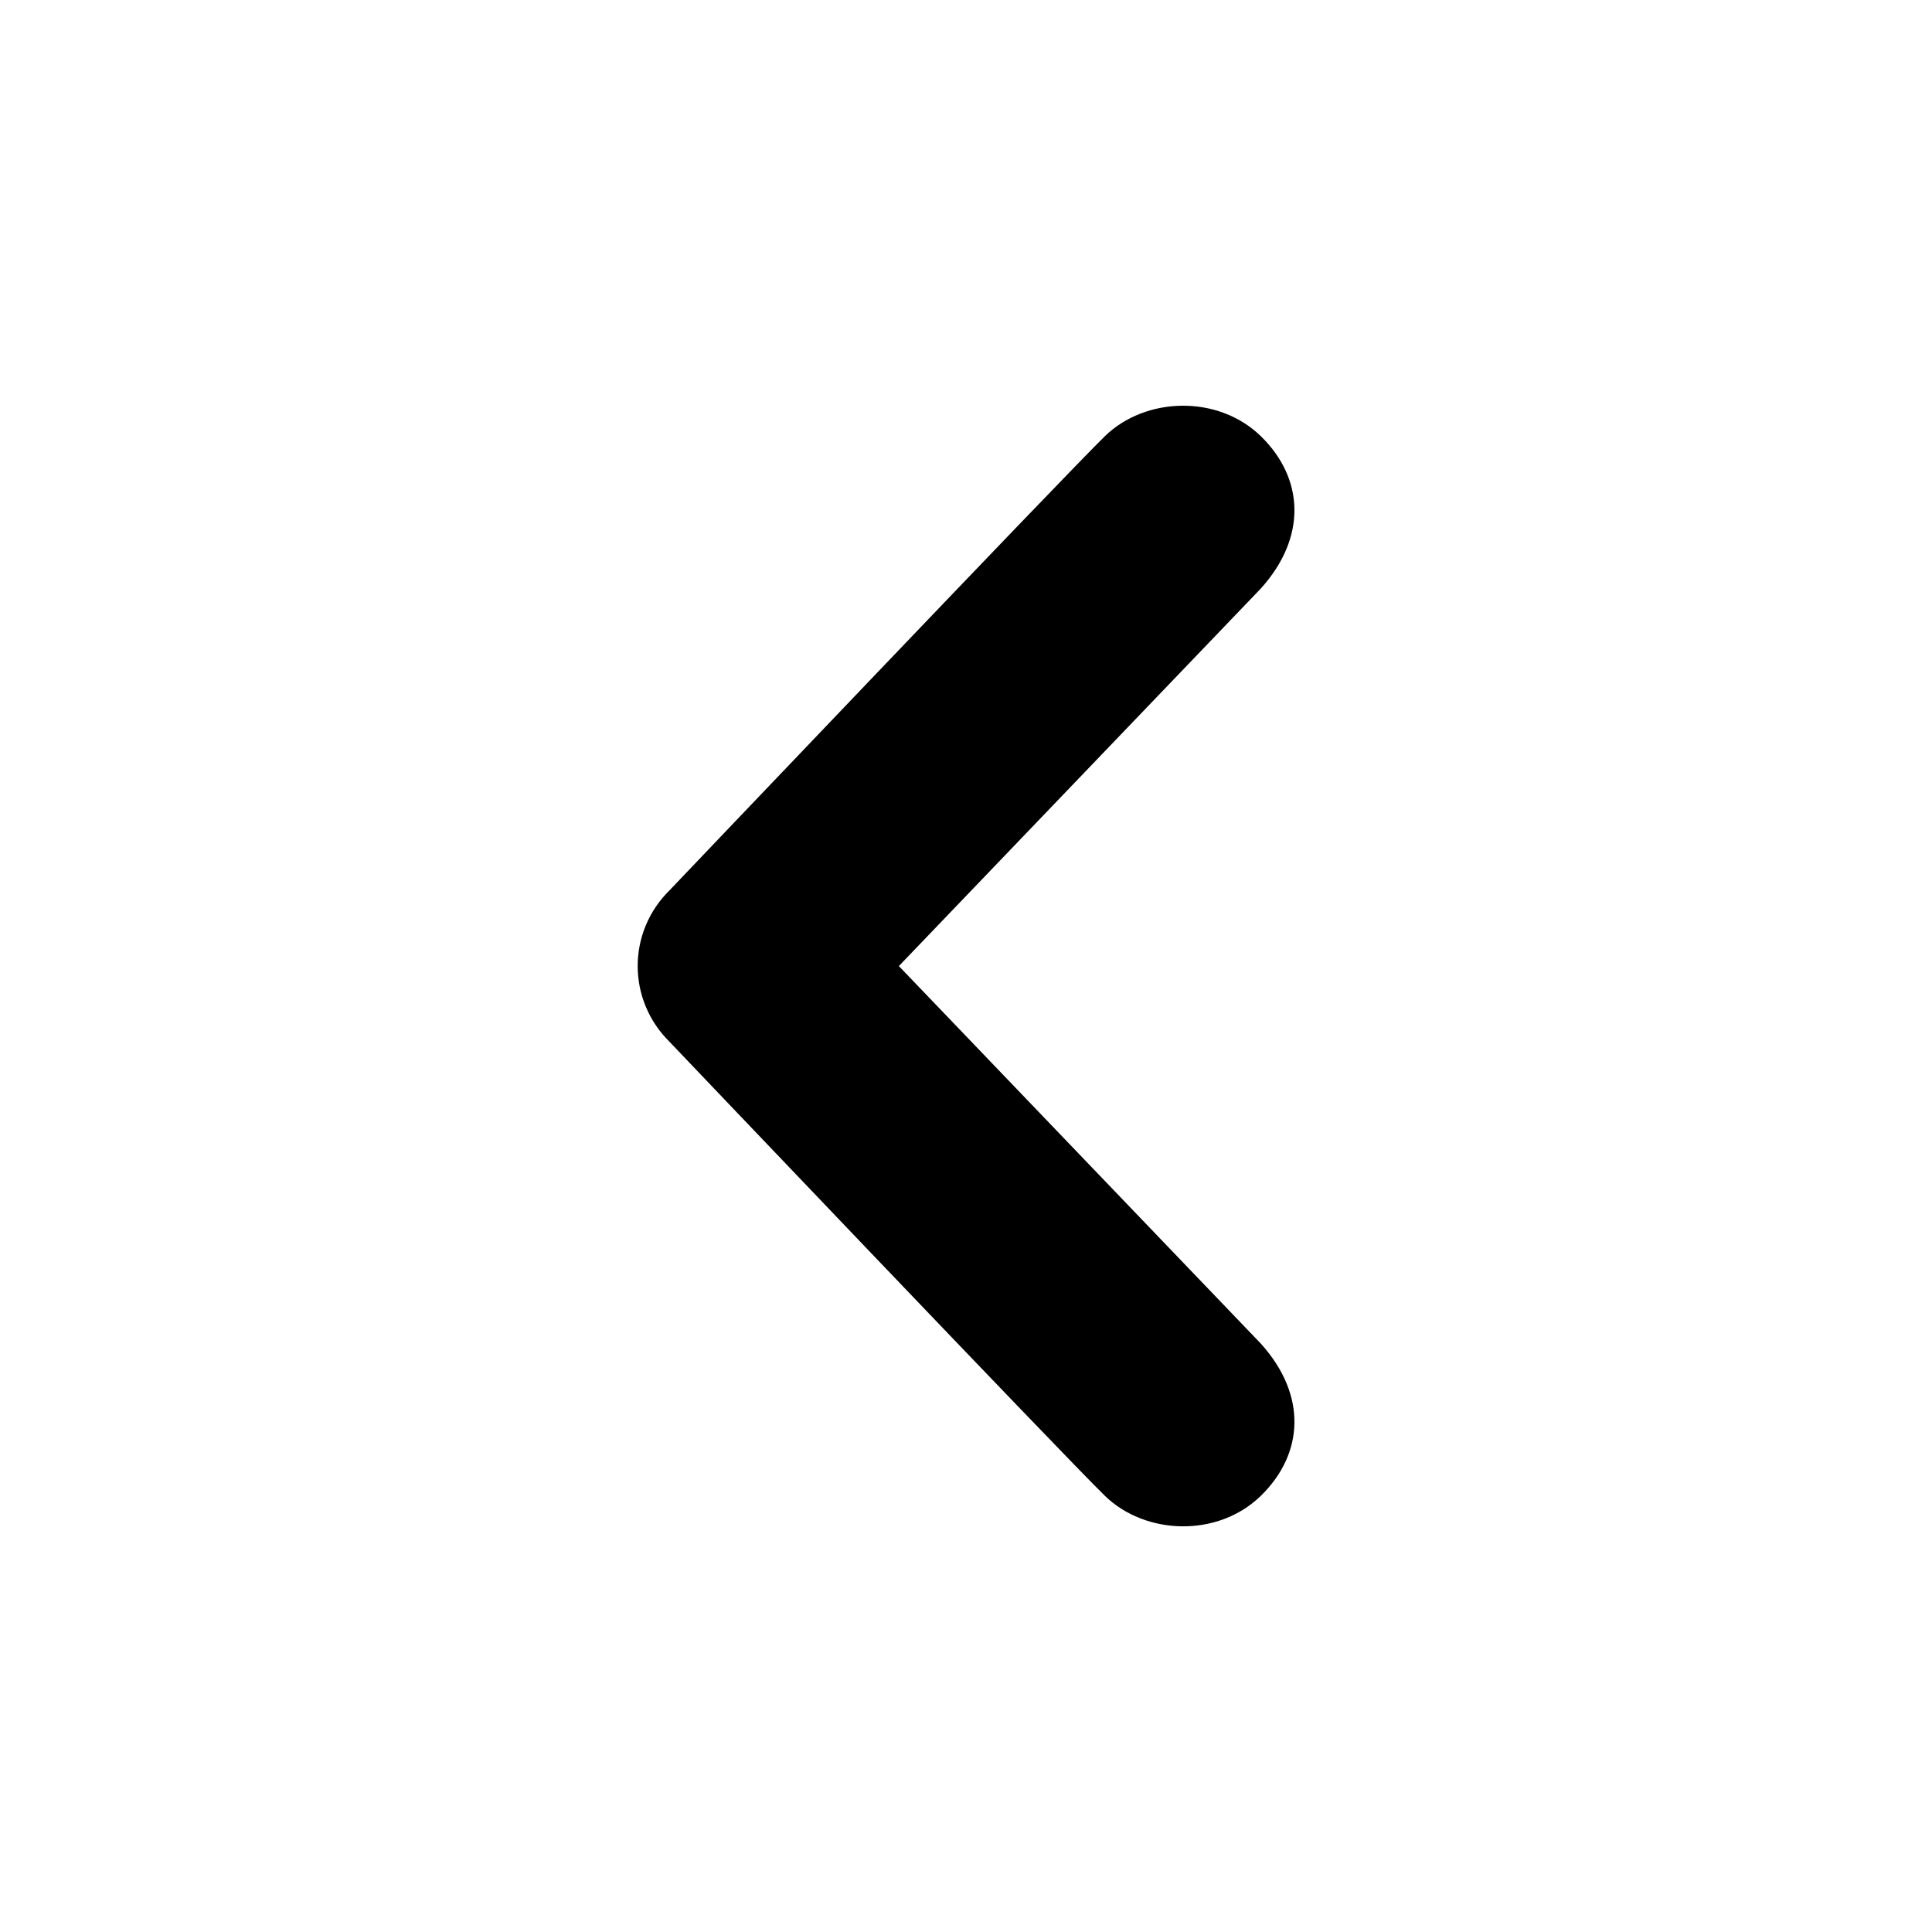
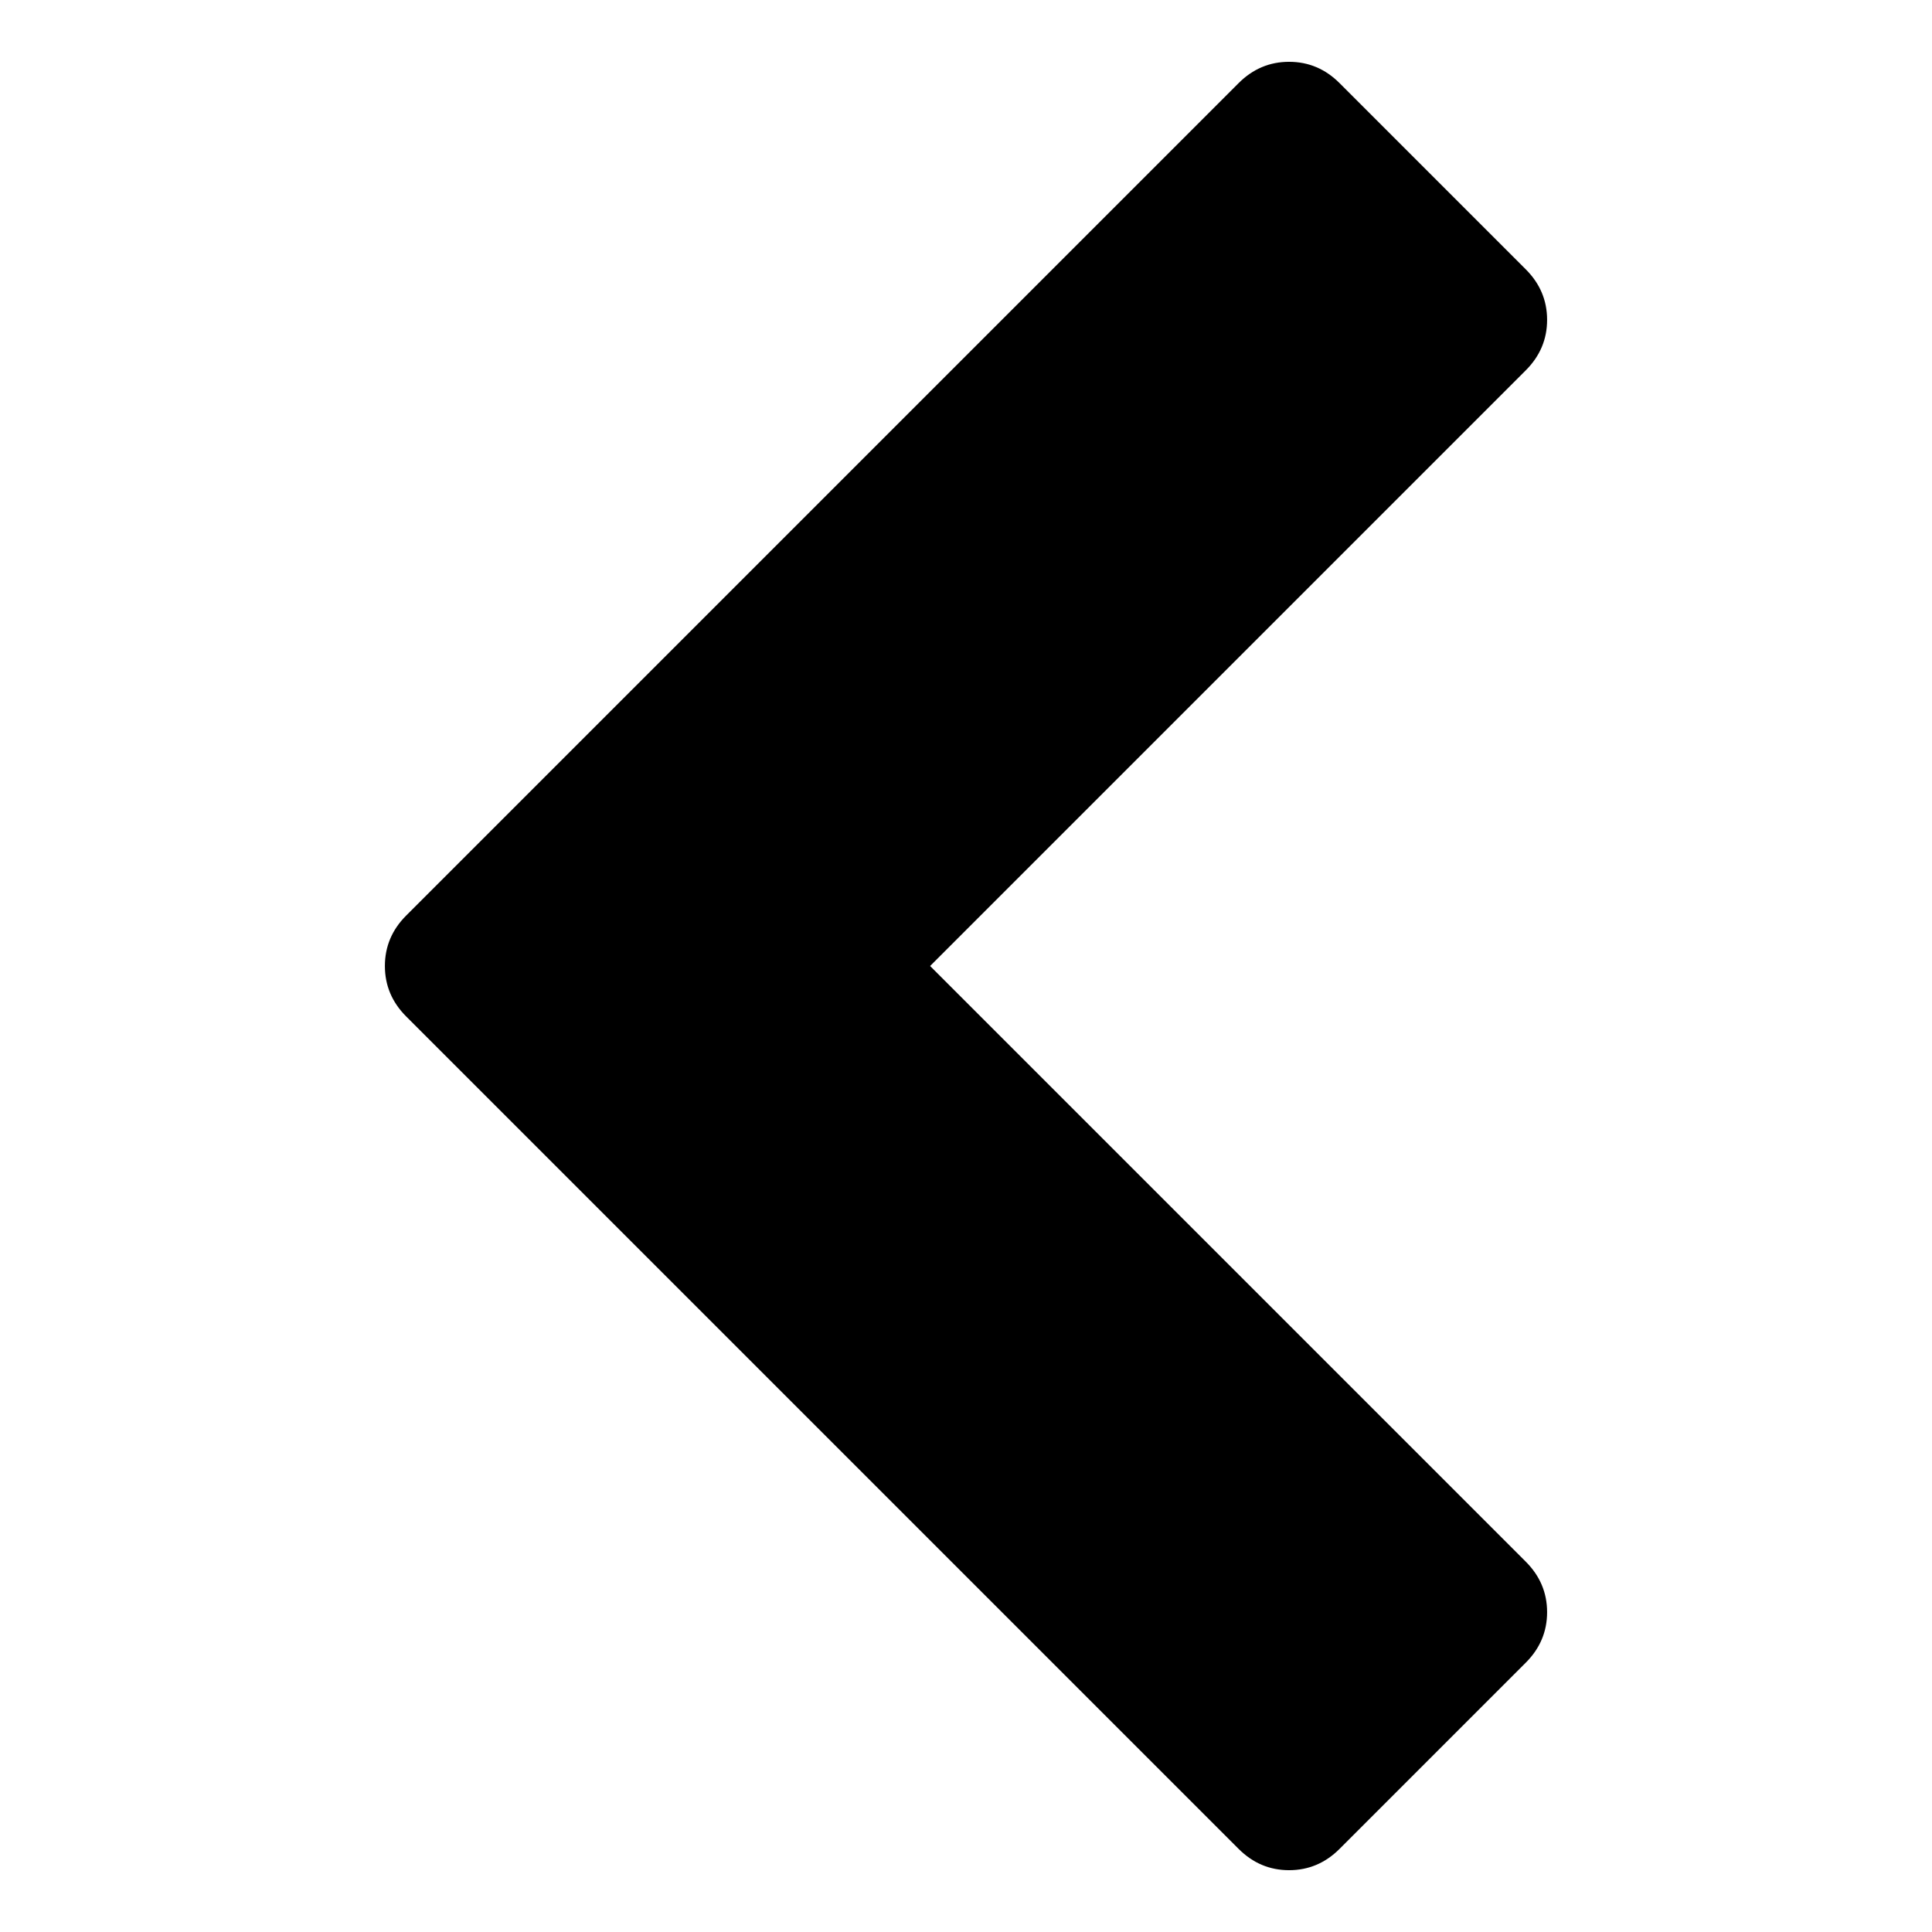
- <svg xmlns="http://www.w3.org/2000/svg" version="1.1" width="32" height="32" viewBox="0 0 32 32">
-   <g>
- </g>
-   <path d="M18.299 7.226c-0.669 0.653-7.203 7.514-7.203 7.514-0.357 0.349-0.534 0.805-0.534 1.261s0.178 0.912 0.534 1.261c0 0 6.534 6.861 7.203 7.512 0.669 0.653 1.872 0.698 2.586 0 0.712-0.696 0.768-1.667-0.002-2.52l-5.995-6.253 5.995-6.253c0.77-0.854 0.714-1.826 0.002-2.522-0.715-0.696-1.918-0.653-2.586 0z" fill="#000000" />
+ <svg xmlns="http://www.w3.org/2000/svg" version="1.1" id="Layer_1" x="0px" y="0px" viewBox="1632 -128 256 256" enable-background="new 1632 -128 256 256" xml:space="preserve">
+   <path d="M1834.176-78.932L1755.243,0l78.932,78.932c1.883,1.883,2.824,4.113,2.824,6.689s-0.941,4.806-2.824,6.689l-24.676,24.676  c-1.883,1.883-4.113,2.824-6.689,2.824c-2.577,0-4.806-0.941-6.689-2.824L1685.824,6.689C1683.941,4.806,1683,2.577,1683,0  s0.941-4.806,2.824-6.689l110.297-110.297c1.883-1.883,4.113-2.824,6.689-2.824c2.577,0,4.806,0.941,6.689,2.824l24.676,24.676  c1.883,1.883,2.824,4.113,2.824,6.689S1836.059-80.815,1834.176-78.932z" />
</svg>
